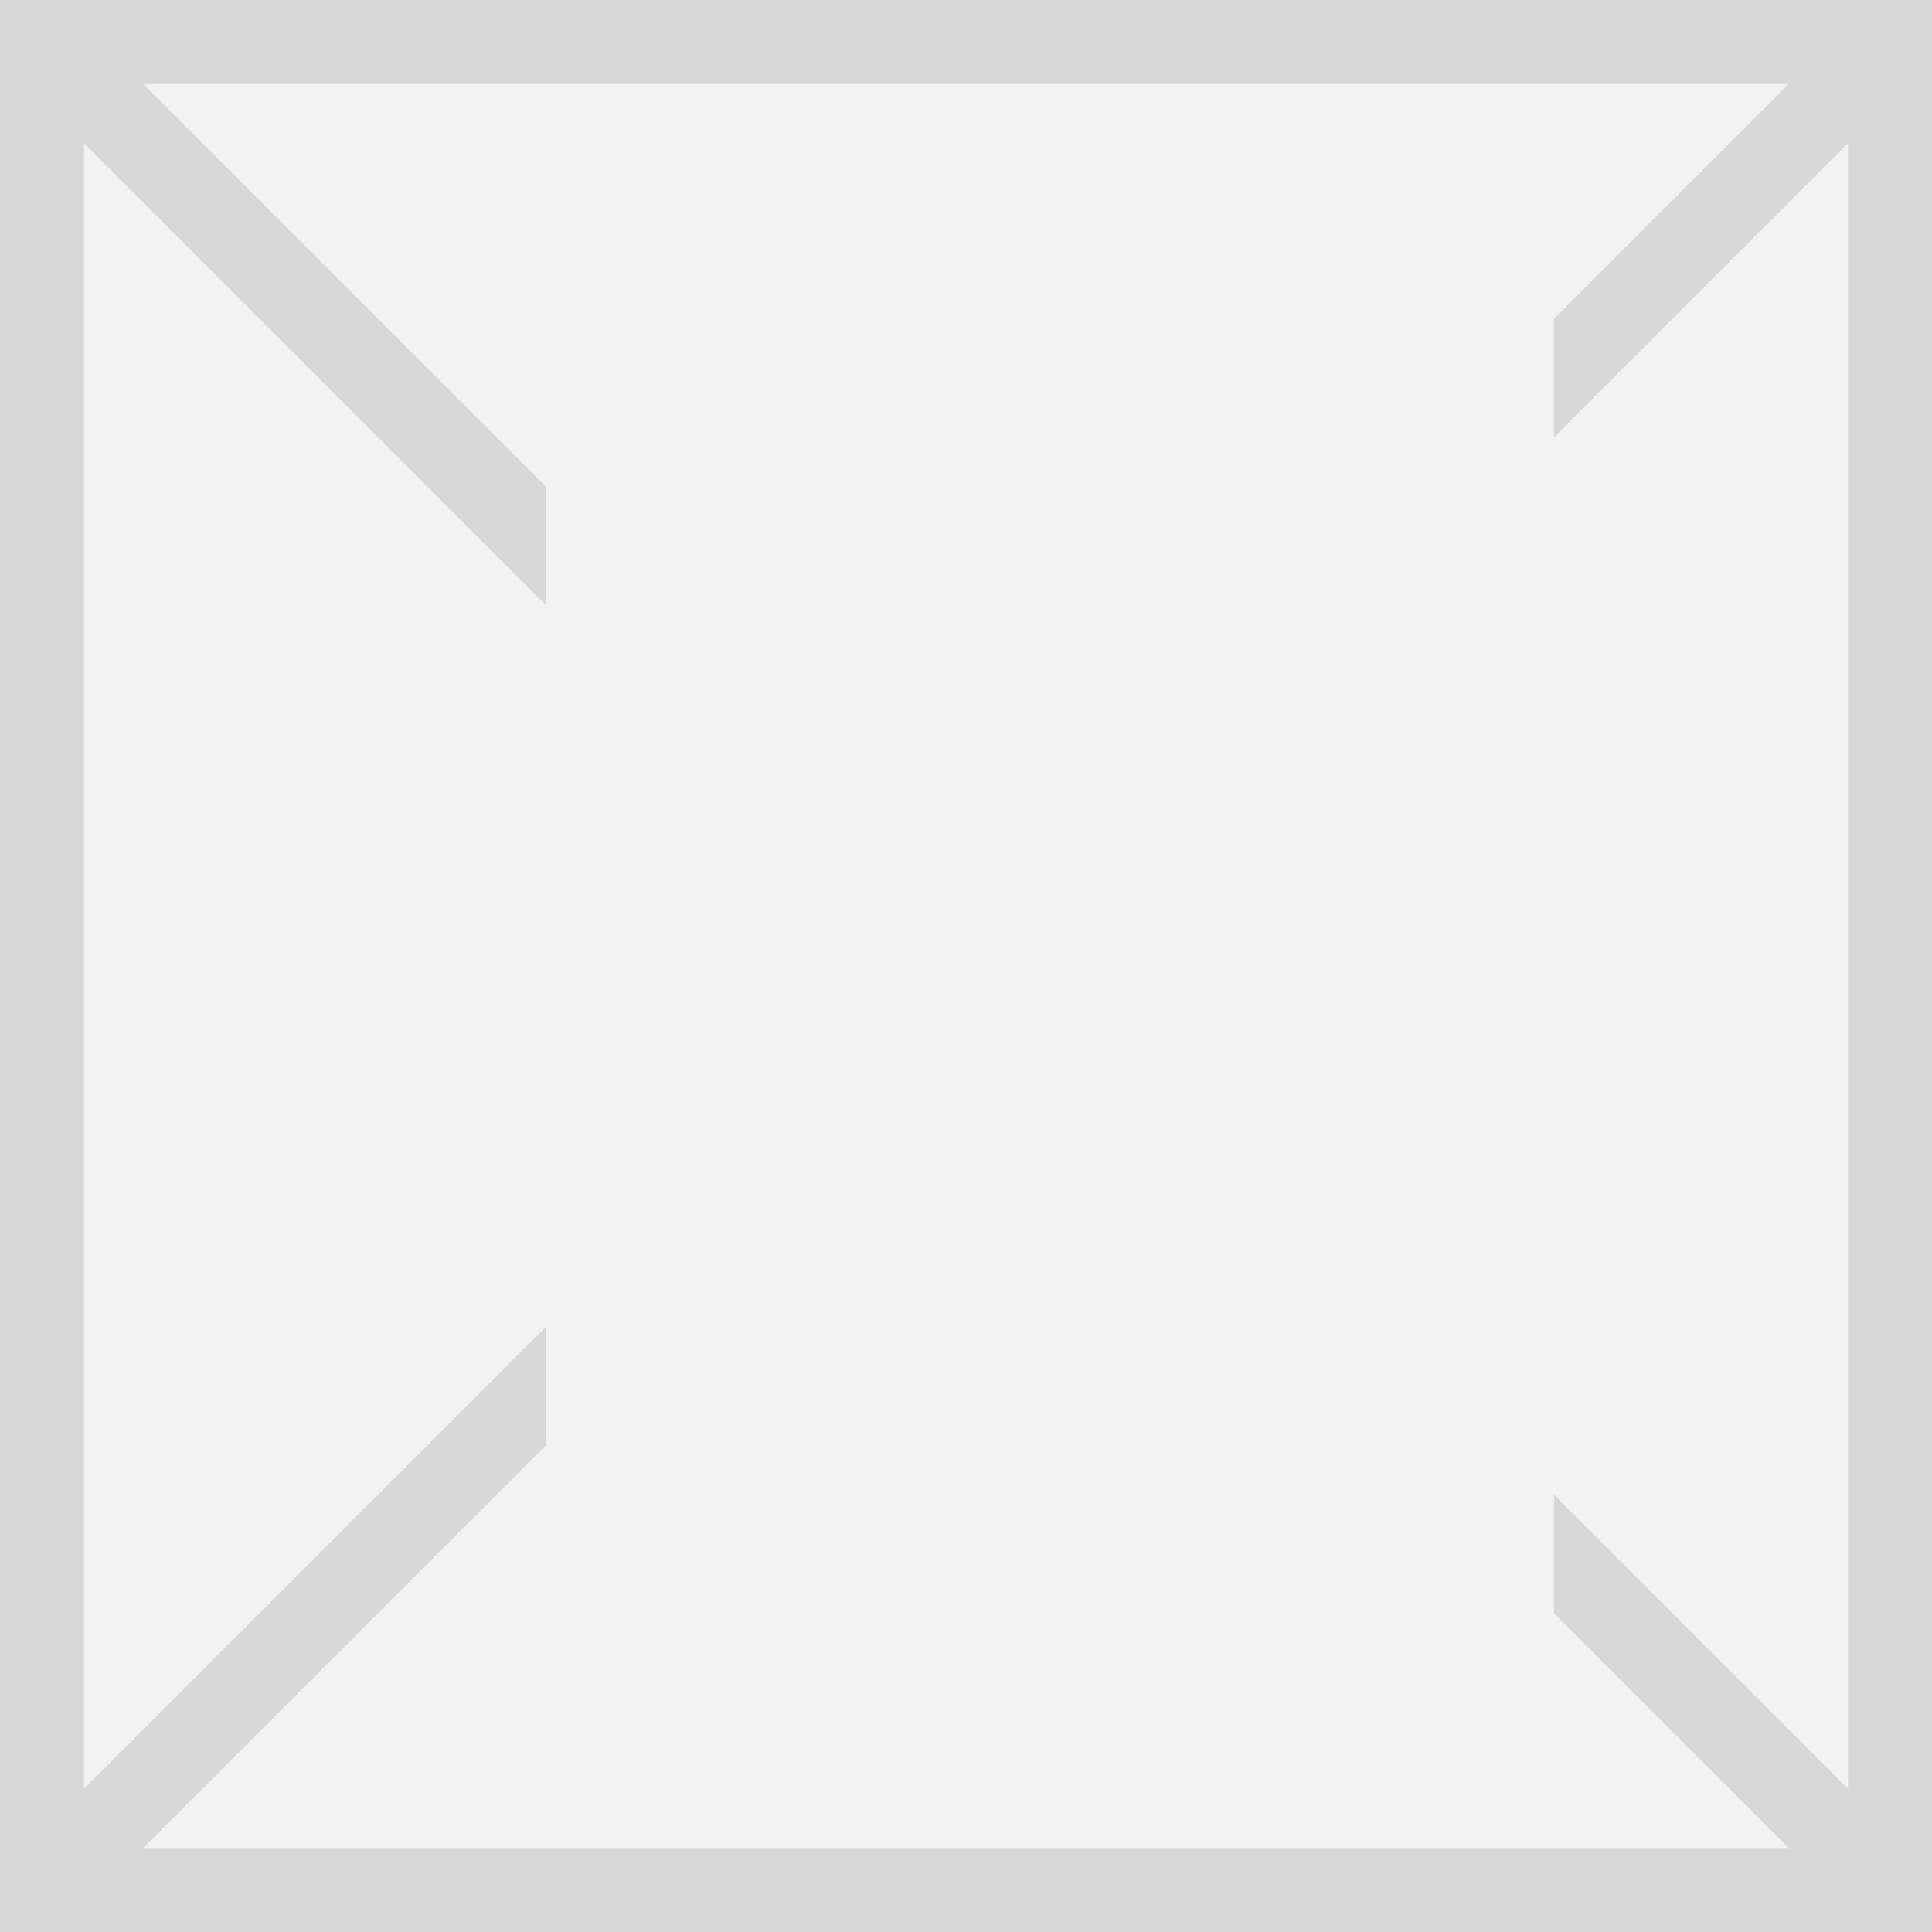
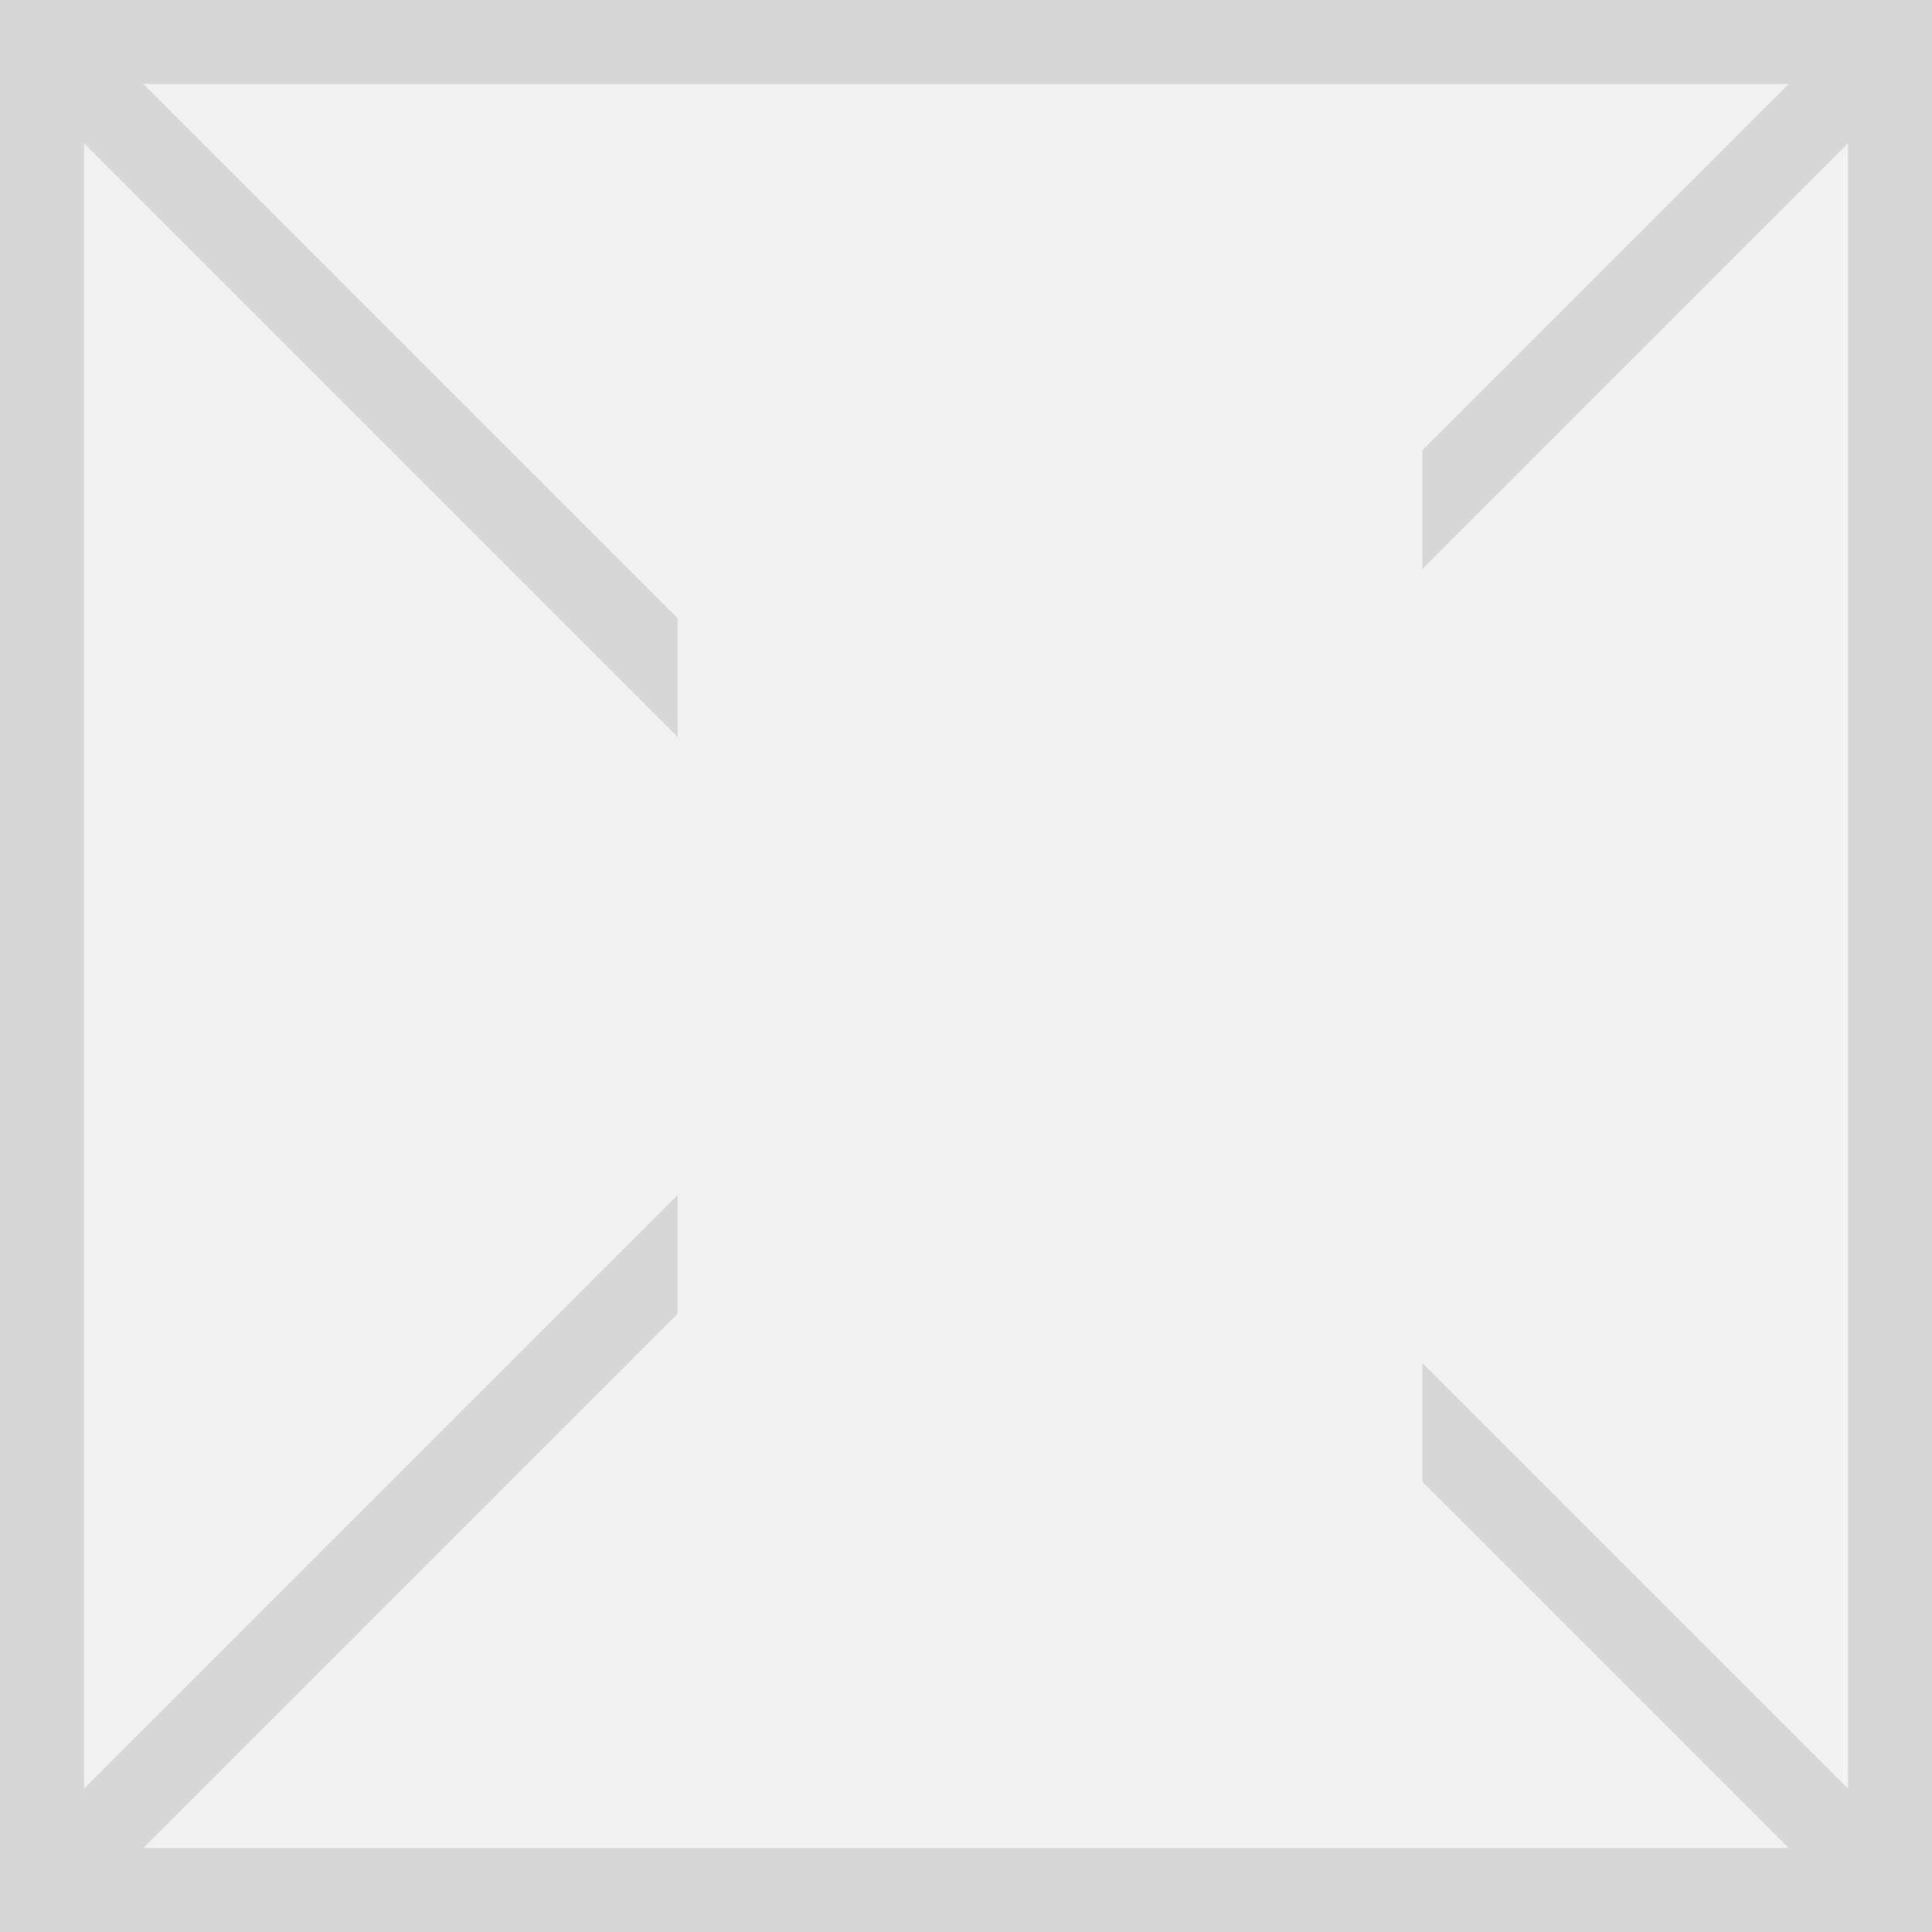
<svg xmlns="http://www.w3.org/2000/svg" version="1.1" width="23px" height="23px">
  <defs>
-     <mask fill="white" id="clip821">
-       <path d="M 976.5 531  L 988.5 531  L 988.5 551  L 976.5 551  Z M 970 528  L 993 528  L 993 551  L 970 551  Z " fill-rule="evenodd" />
+     <mask fill="white" id="clip860">
+       <path d="M 946.067 529  L 954.933 529  L 954.933 551  L 946.067 551  Z M 938 528  L 961 528  L 961 551  L 938 551  Z " fill-rule="evenodd" />
    </mask>
  </defs>
-   <g transform="matrix(1 0 0 1 -970 -528 )">
-     <path d="M 970.5 528.5  L 992.5 528.5  L 992.5 550.5  L 970.5 550.5  L 970.5 528.5  Z " fill-rule="nonzero" fill="#f2f2f2" stroke="none" />
-     <path d="M 970.5 528.5  L 992.5 528.5  L 992.5 550.5  L 970.5 550.5  L 970.5 528.5  Z " stroke-width="1" stroke="#d7d7d7" fill="none" />
-     <path d="M 970.354 528.354  L 992.646 550.646  M 992.646 528.354  L 970.354 550.646  " stroke-width="1" stroke="#d7d7d7" fill="none" mask="url(#clip821)" />
+   <g transform="matrix(1 0 0 1 -938 -528 )">
+     <path d="M 938.5 528.5  L 960.5 528.5  L 960.5 550.5  L 938.5 550.5  L 938.5 528.5  Z " fill-rule="nonzero" fill="#f2f2f2" stroke="none" />
+     <path d="M 938.5 528.5  L 960.5 528.5  L 960.5 550.5  L 938.5 550.5  L 938.5 528.5  Z " stroke-width="1" stroke="#d7d7d7" fill="none" />
+     <path d="M 938.354 528.354  L 960.646 550.646  M 960.646 528.354  L 938.354 550.646  " stroke-width="1" stroke="#d7d7d7" fill="none" mask="url(#clip860)" />
  </g>
</svg>
